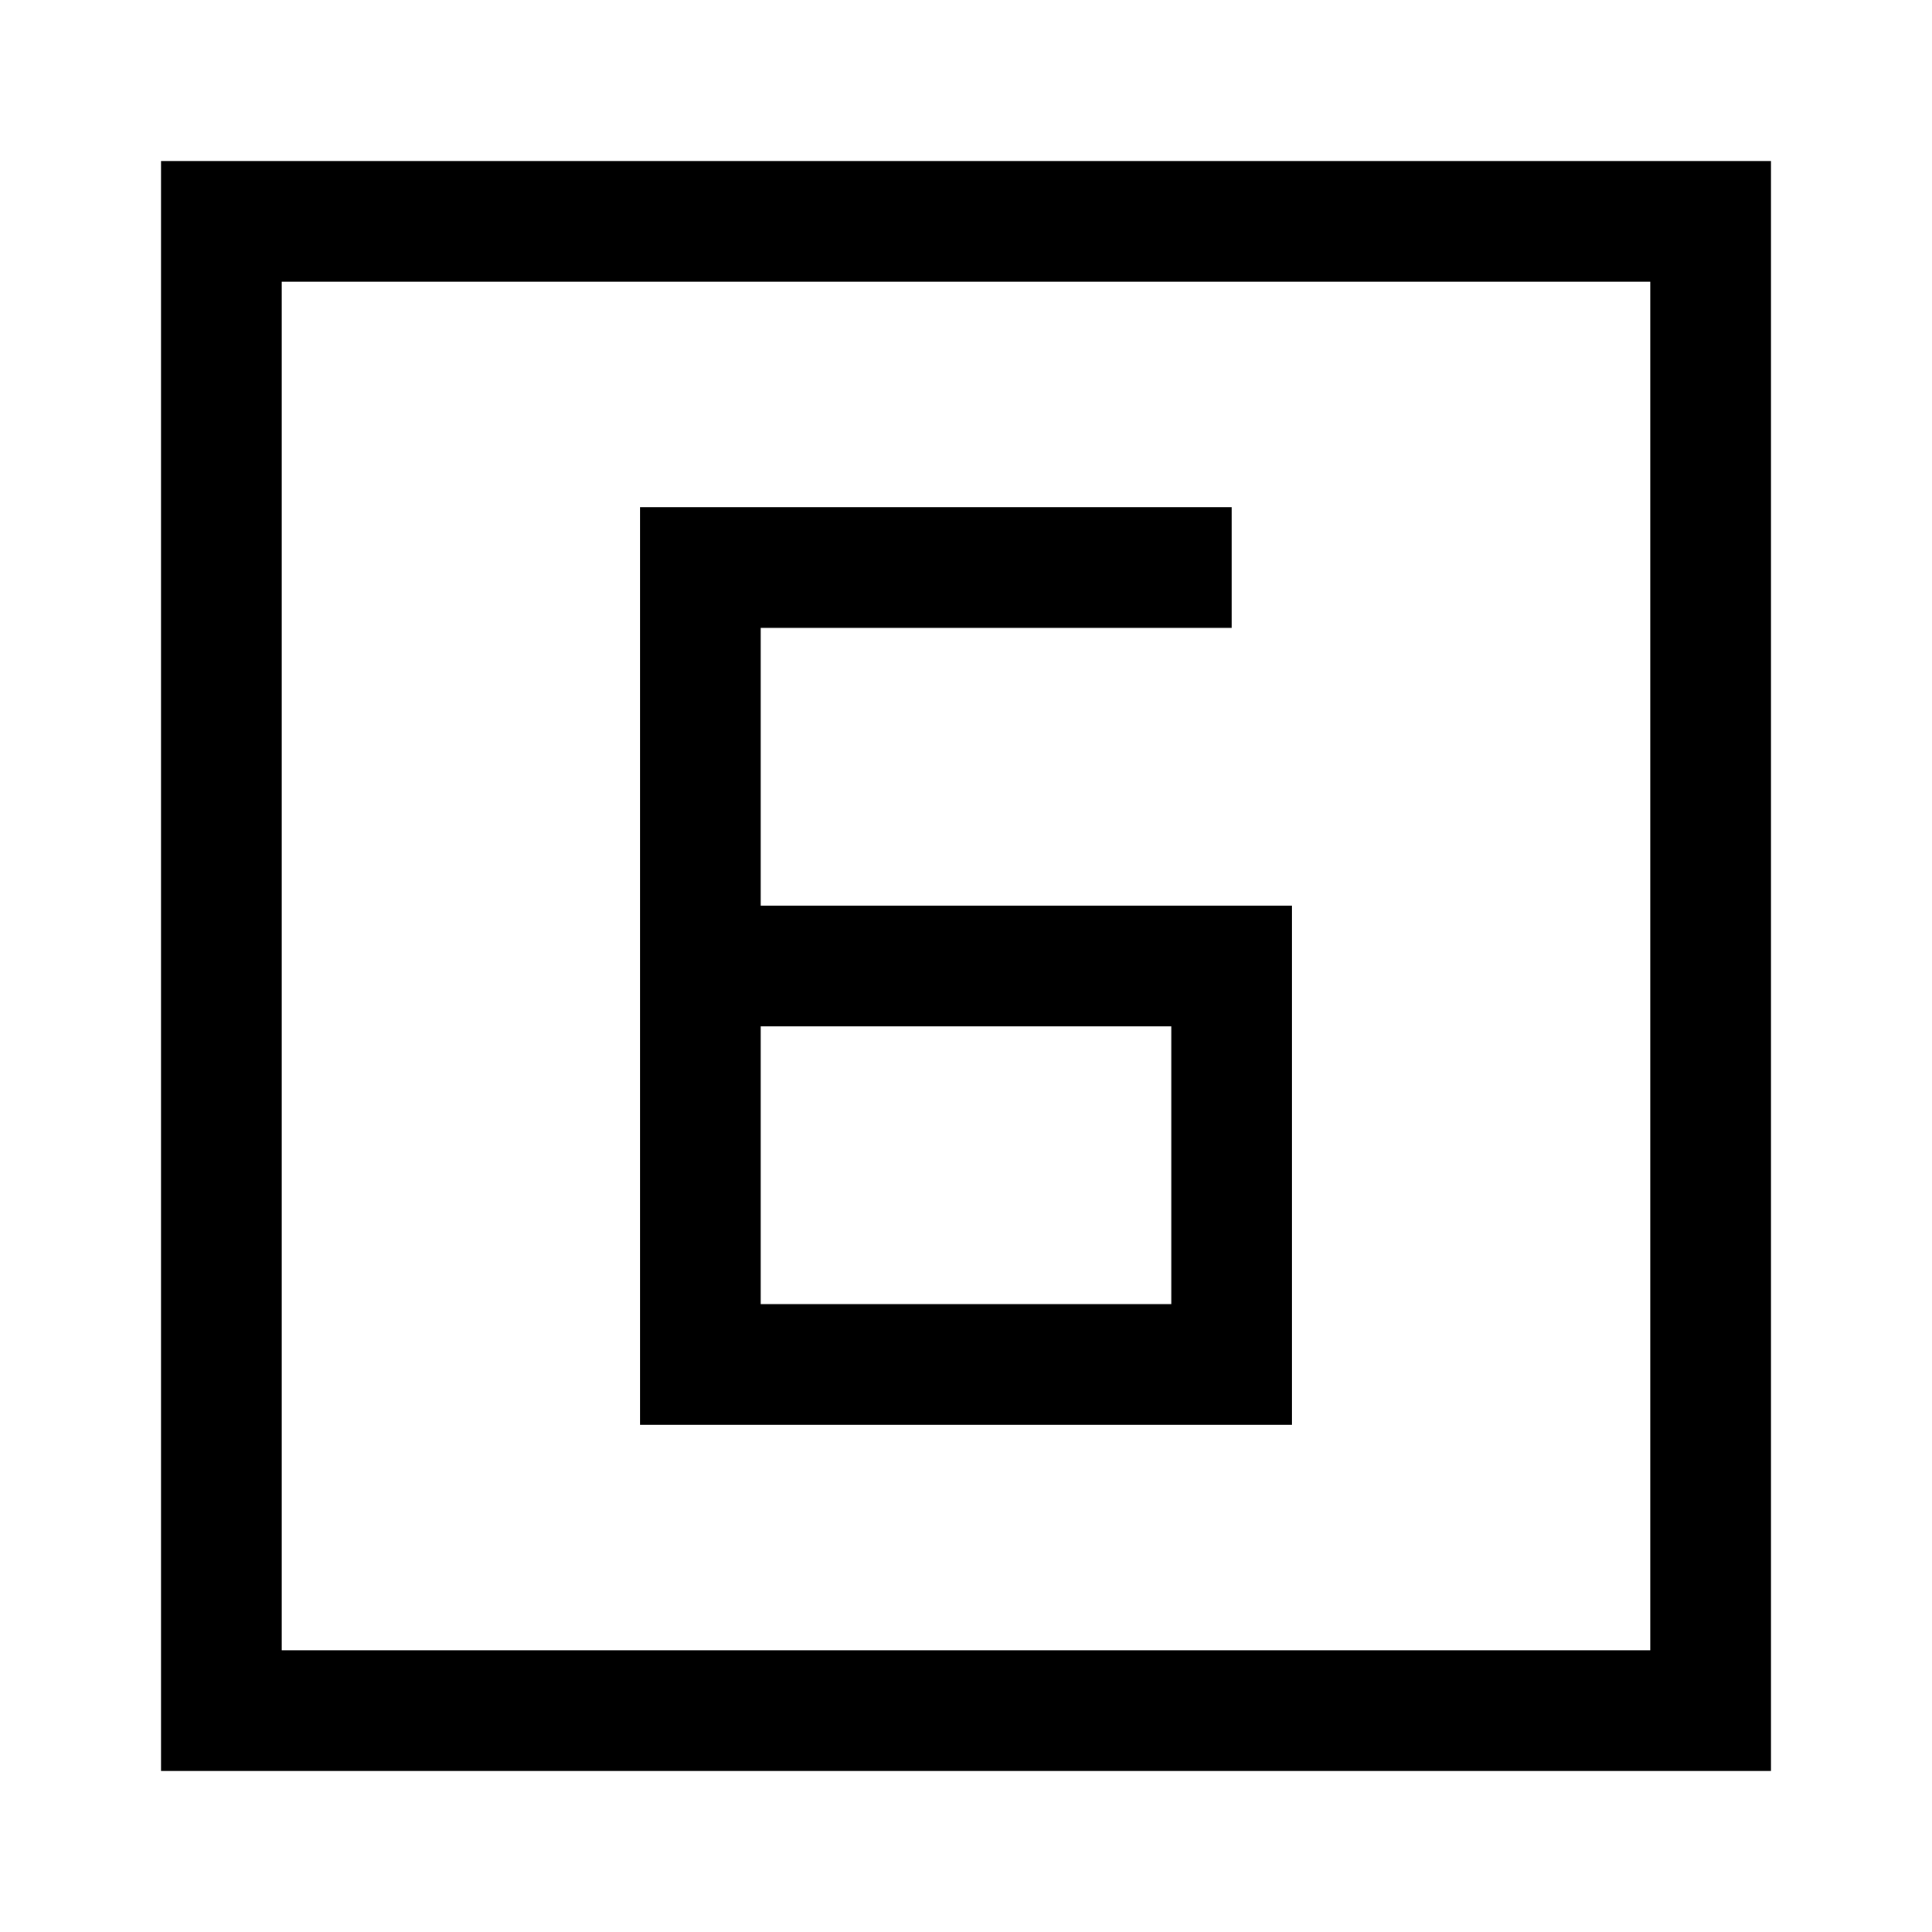
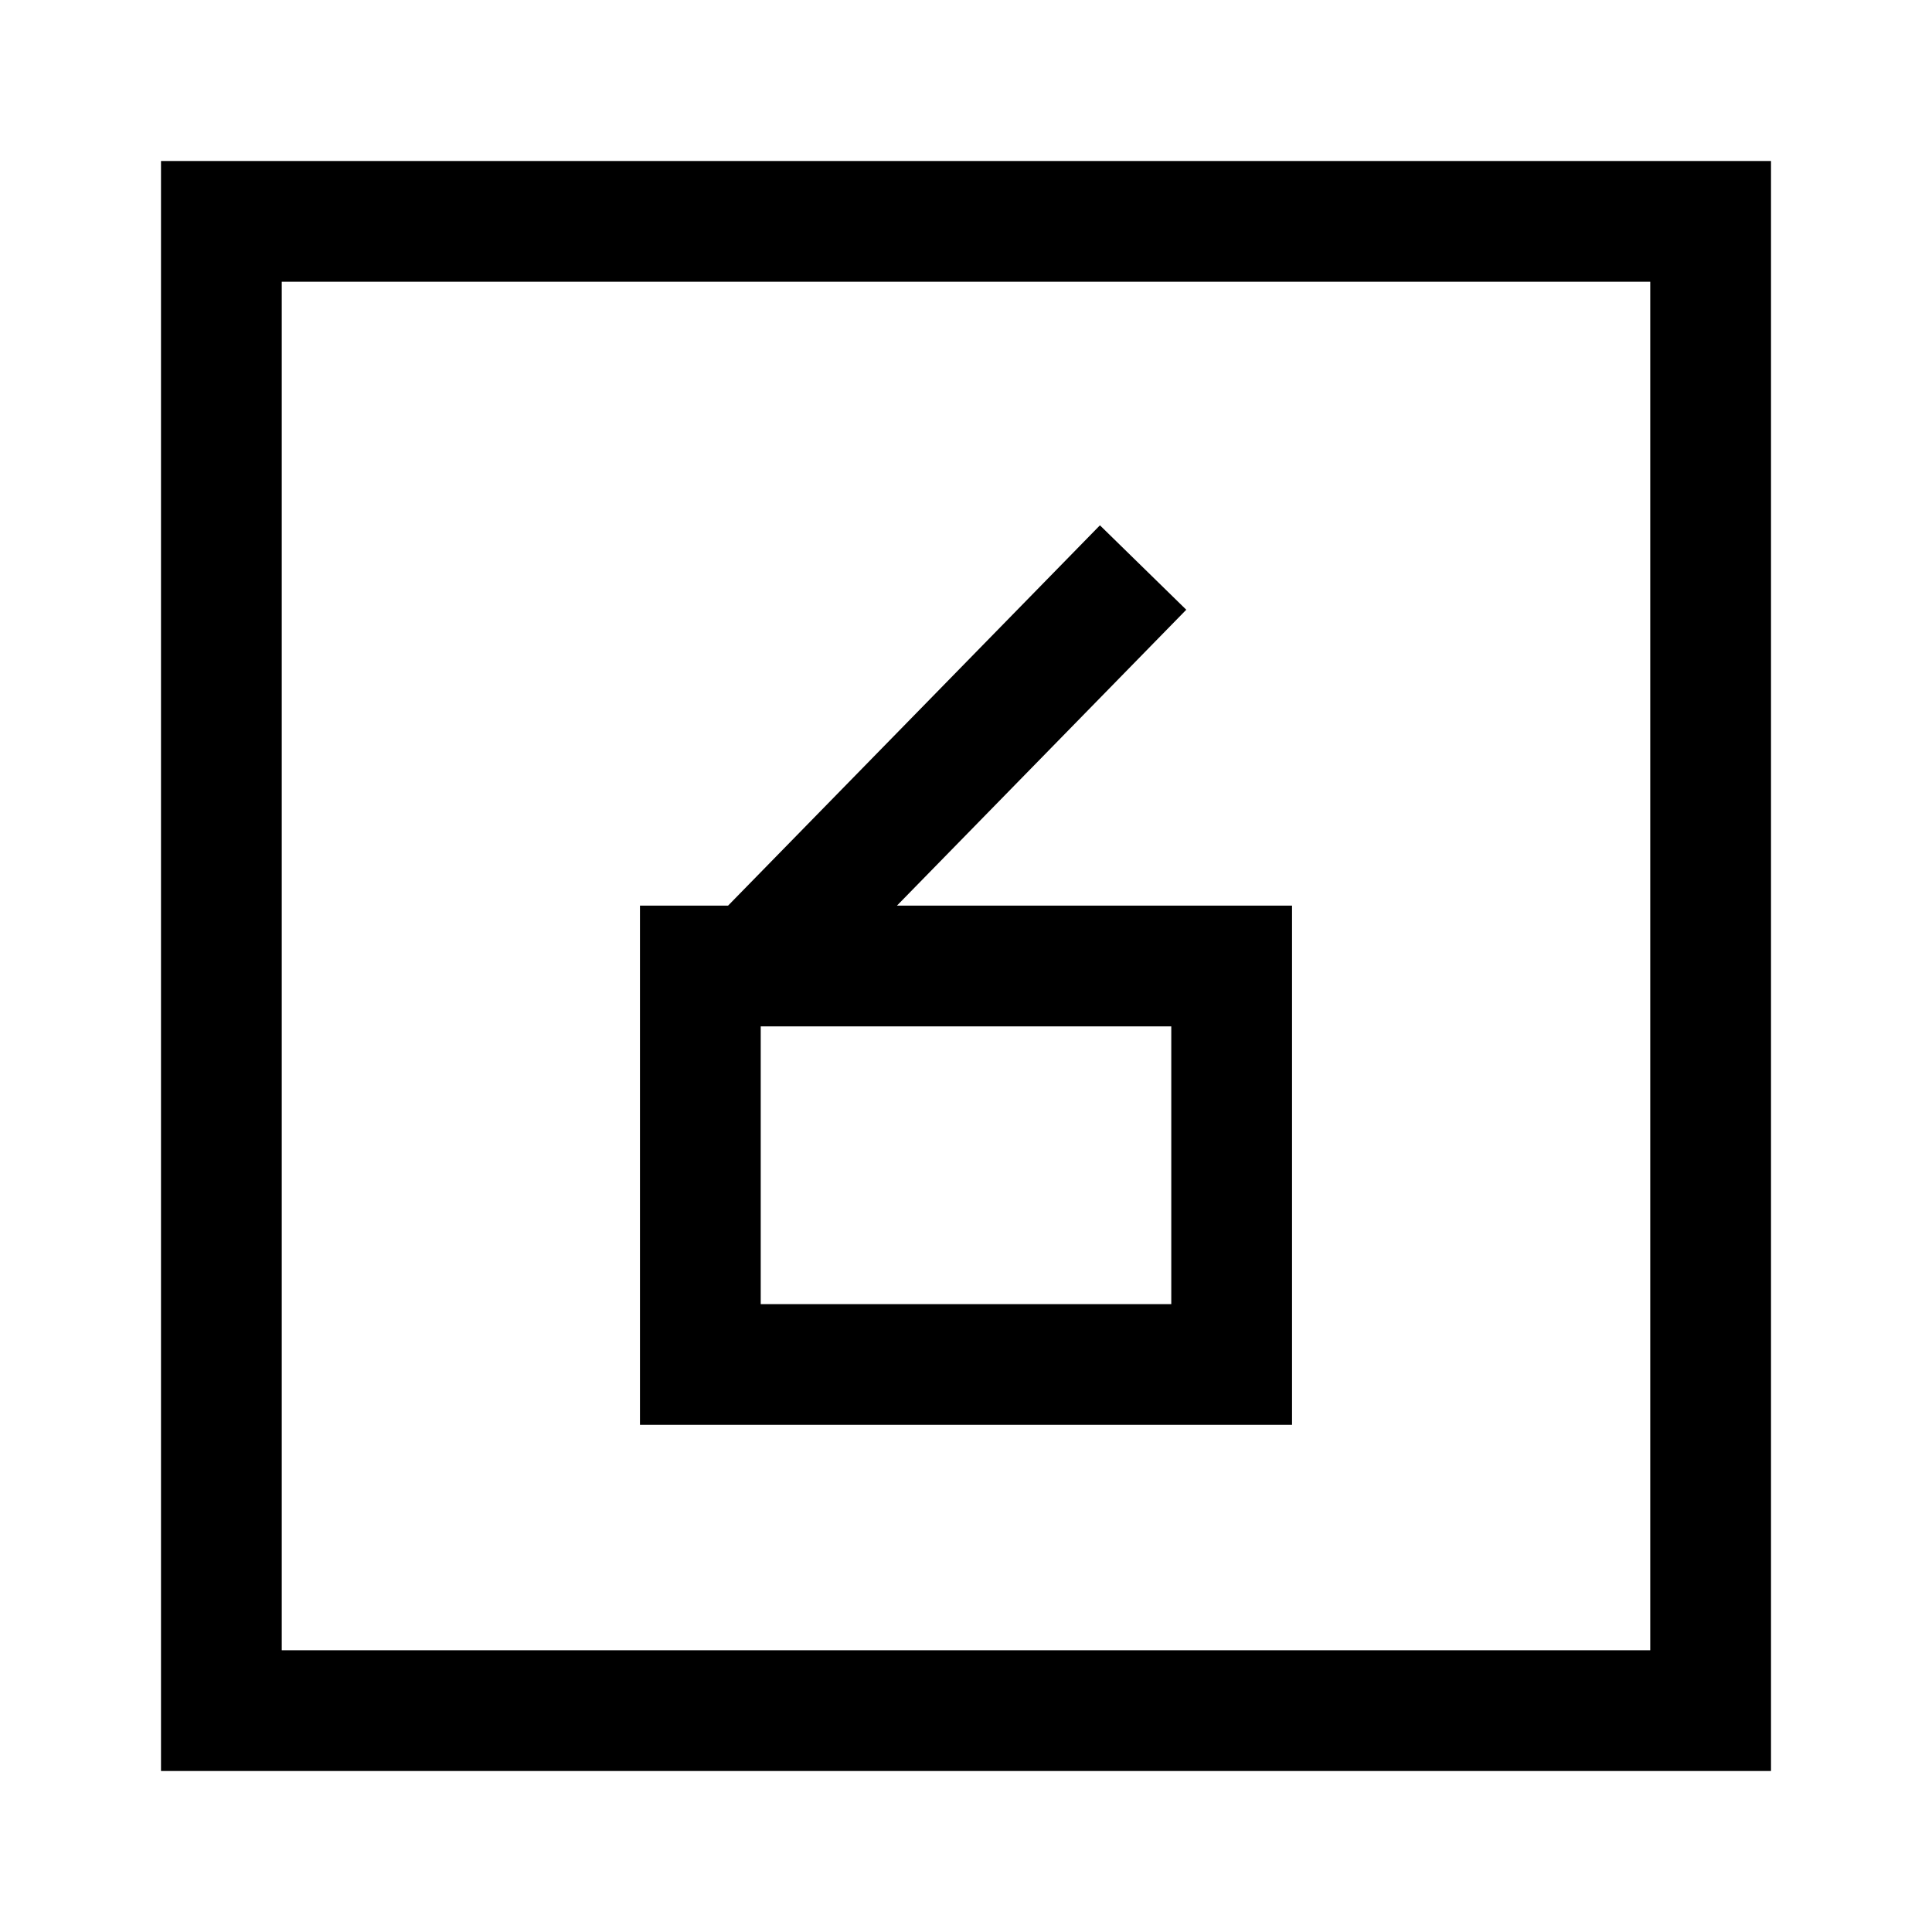
<svg xmlns="http://www.w3.org/2000/svg" width="24" height="24" viewBox="0 0 24 24" fill="none" stroke="currentColor" stroke-width="1.5" stroke-miterlimit="10">
  <path d="M2.75 2.75H21.25V21.25H2.75Z" />
-   <path d="M15.3 7.05H8.7V16.95H15.3V12H8.7" />
+   <path d="M14.2 7.05L9.36 12M12 16.95H8.7V12H15.3V16.95H12" />
</svg>
